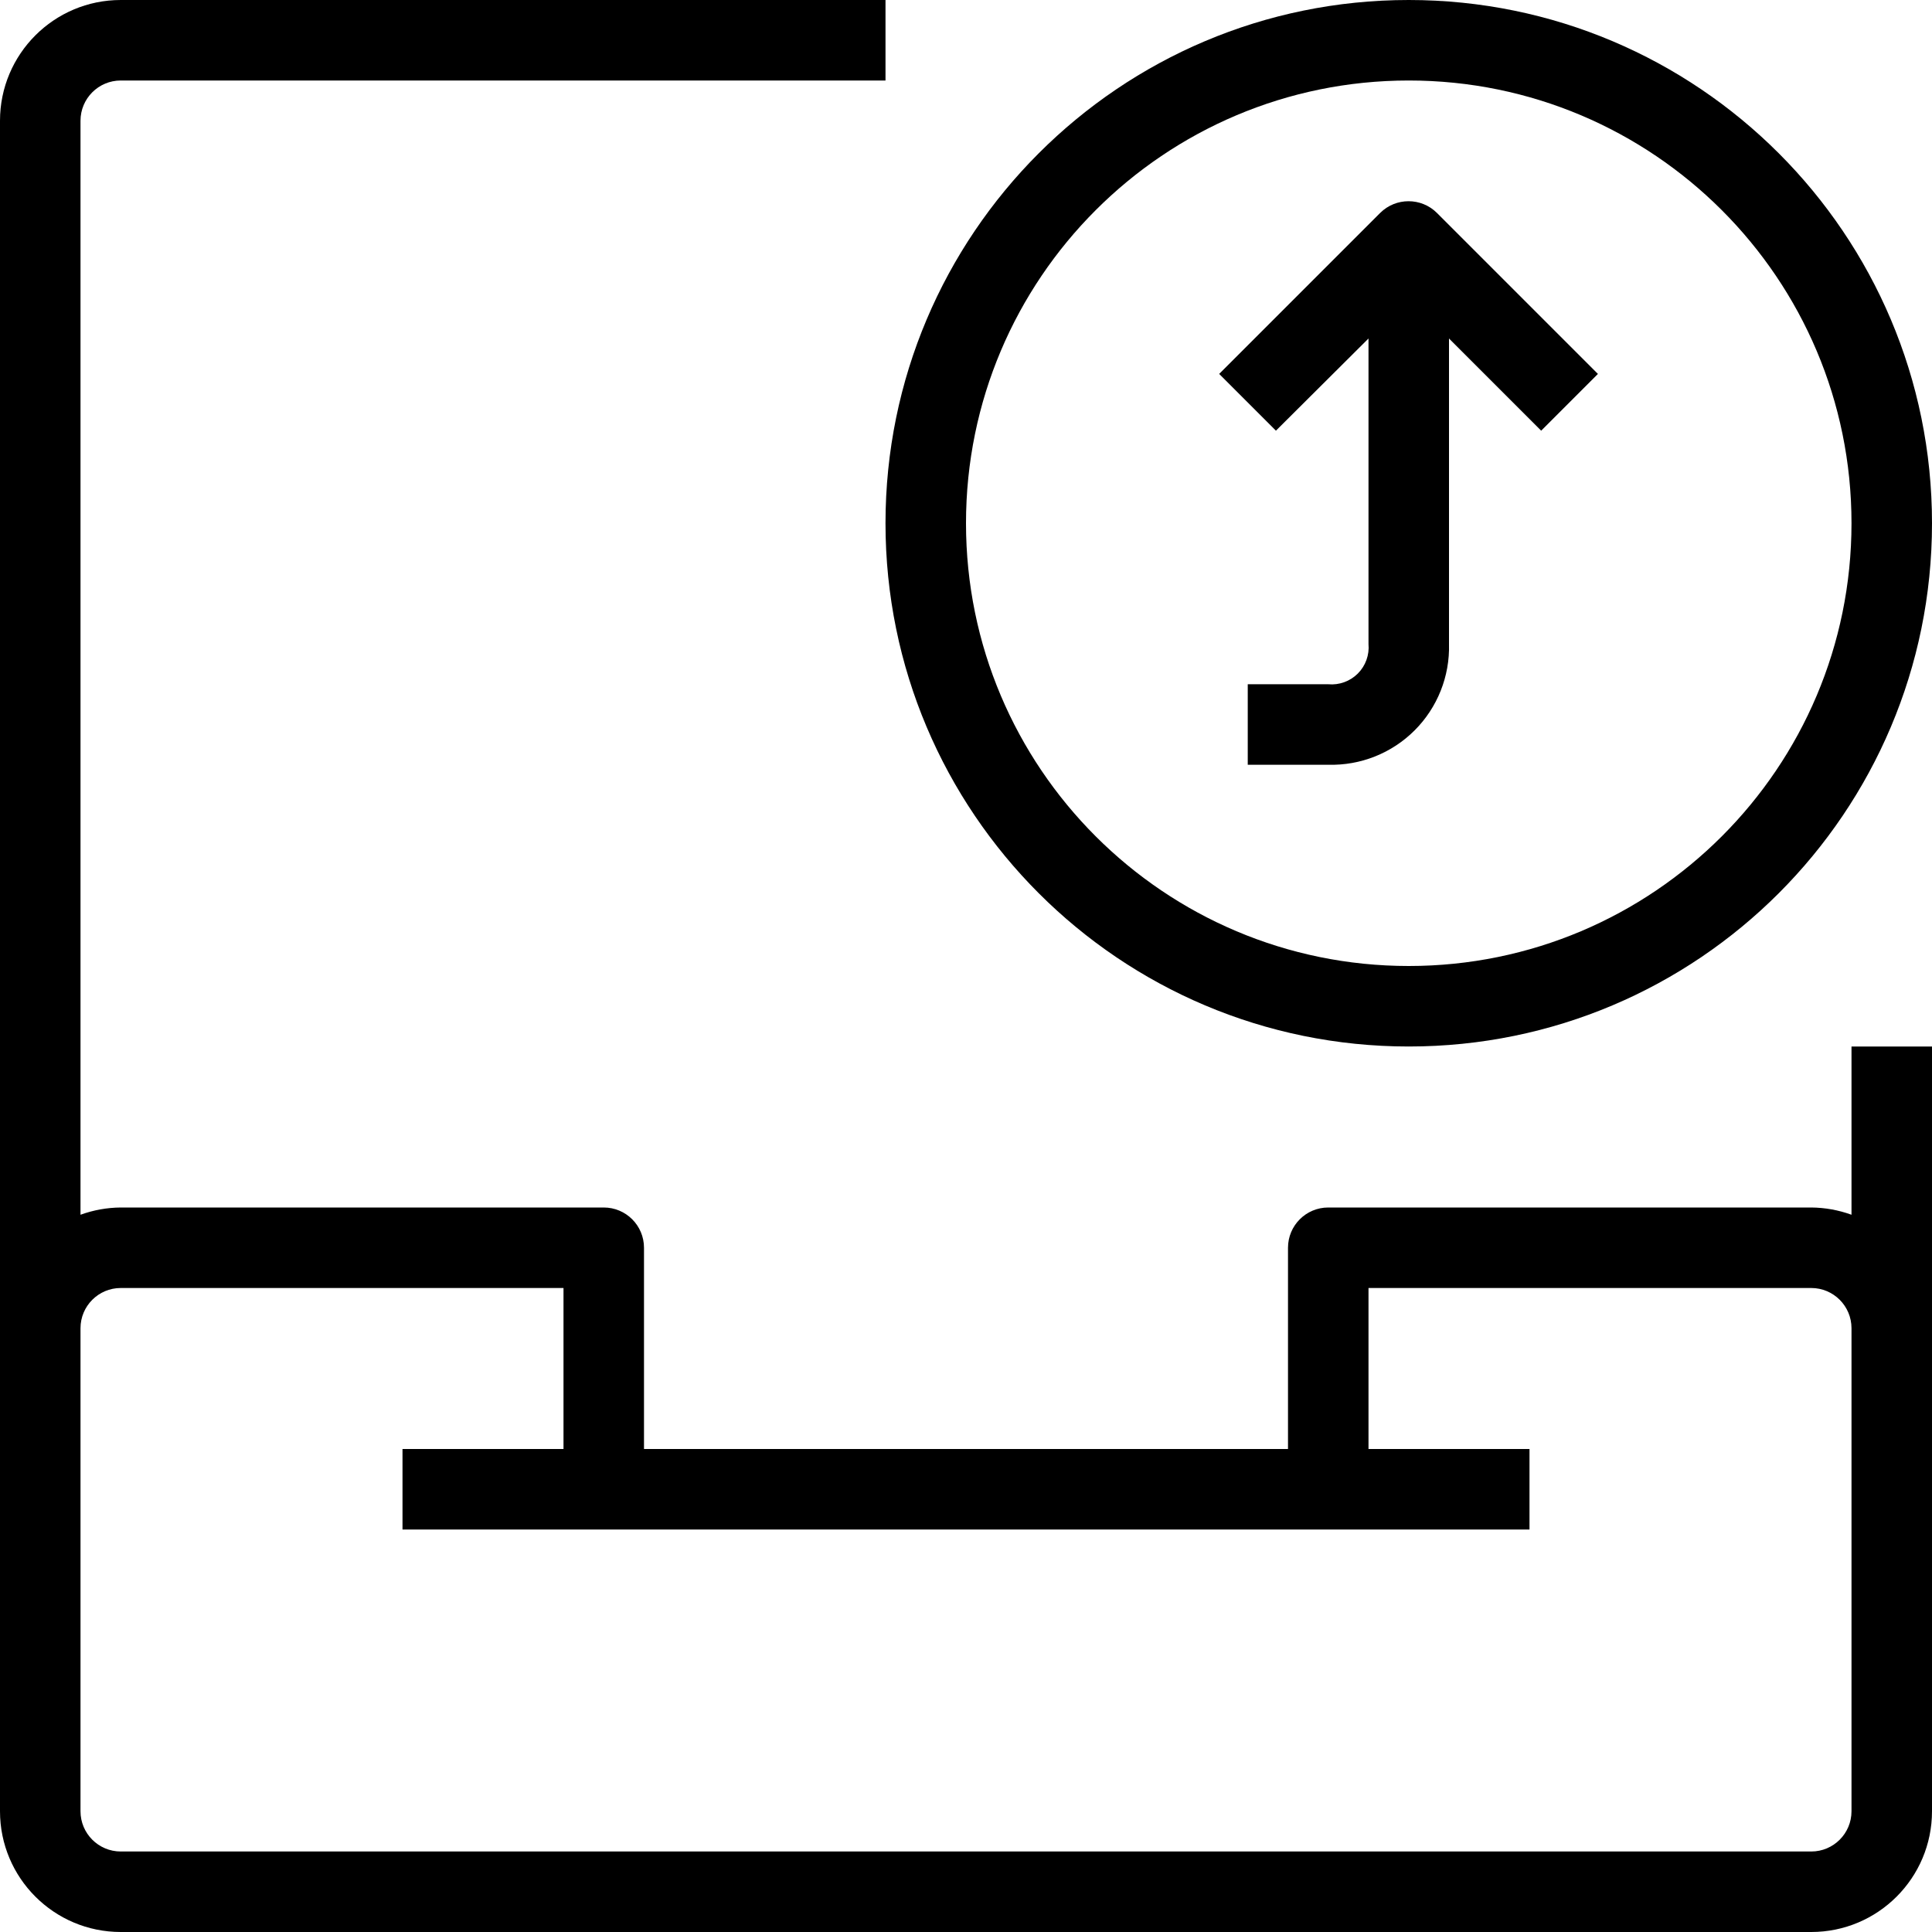
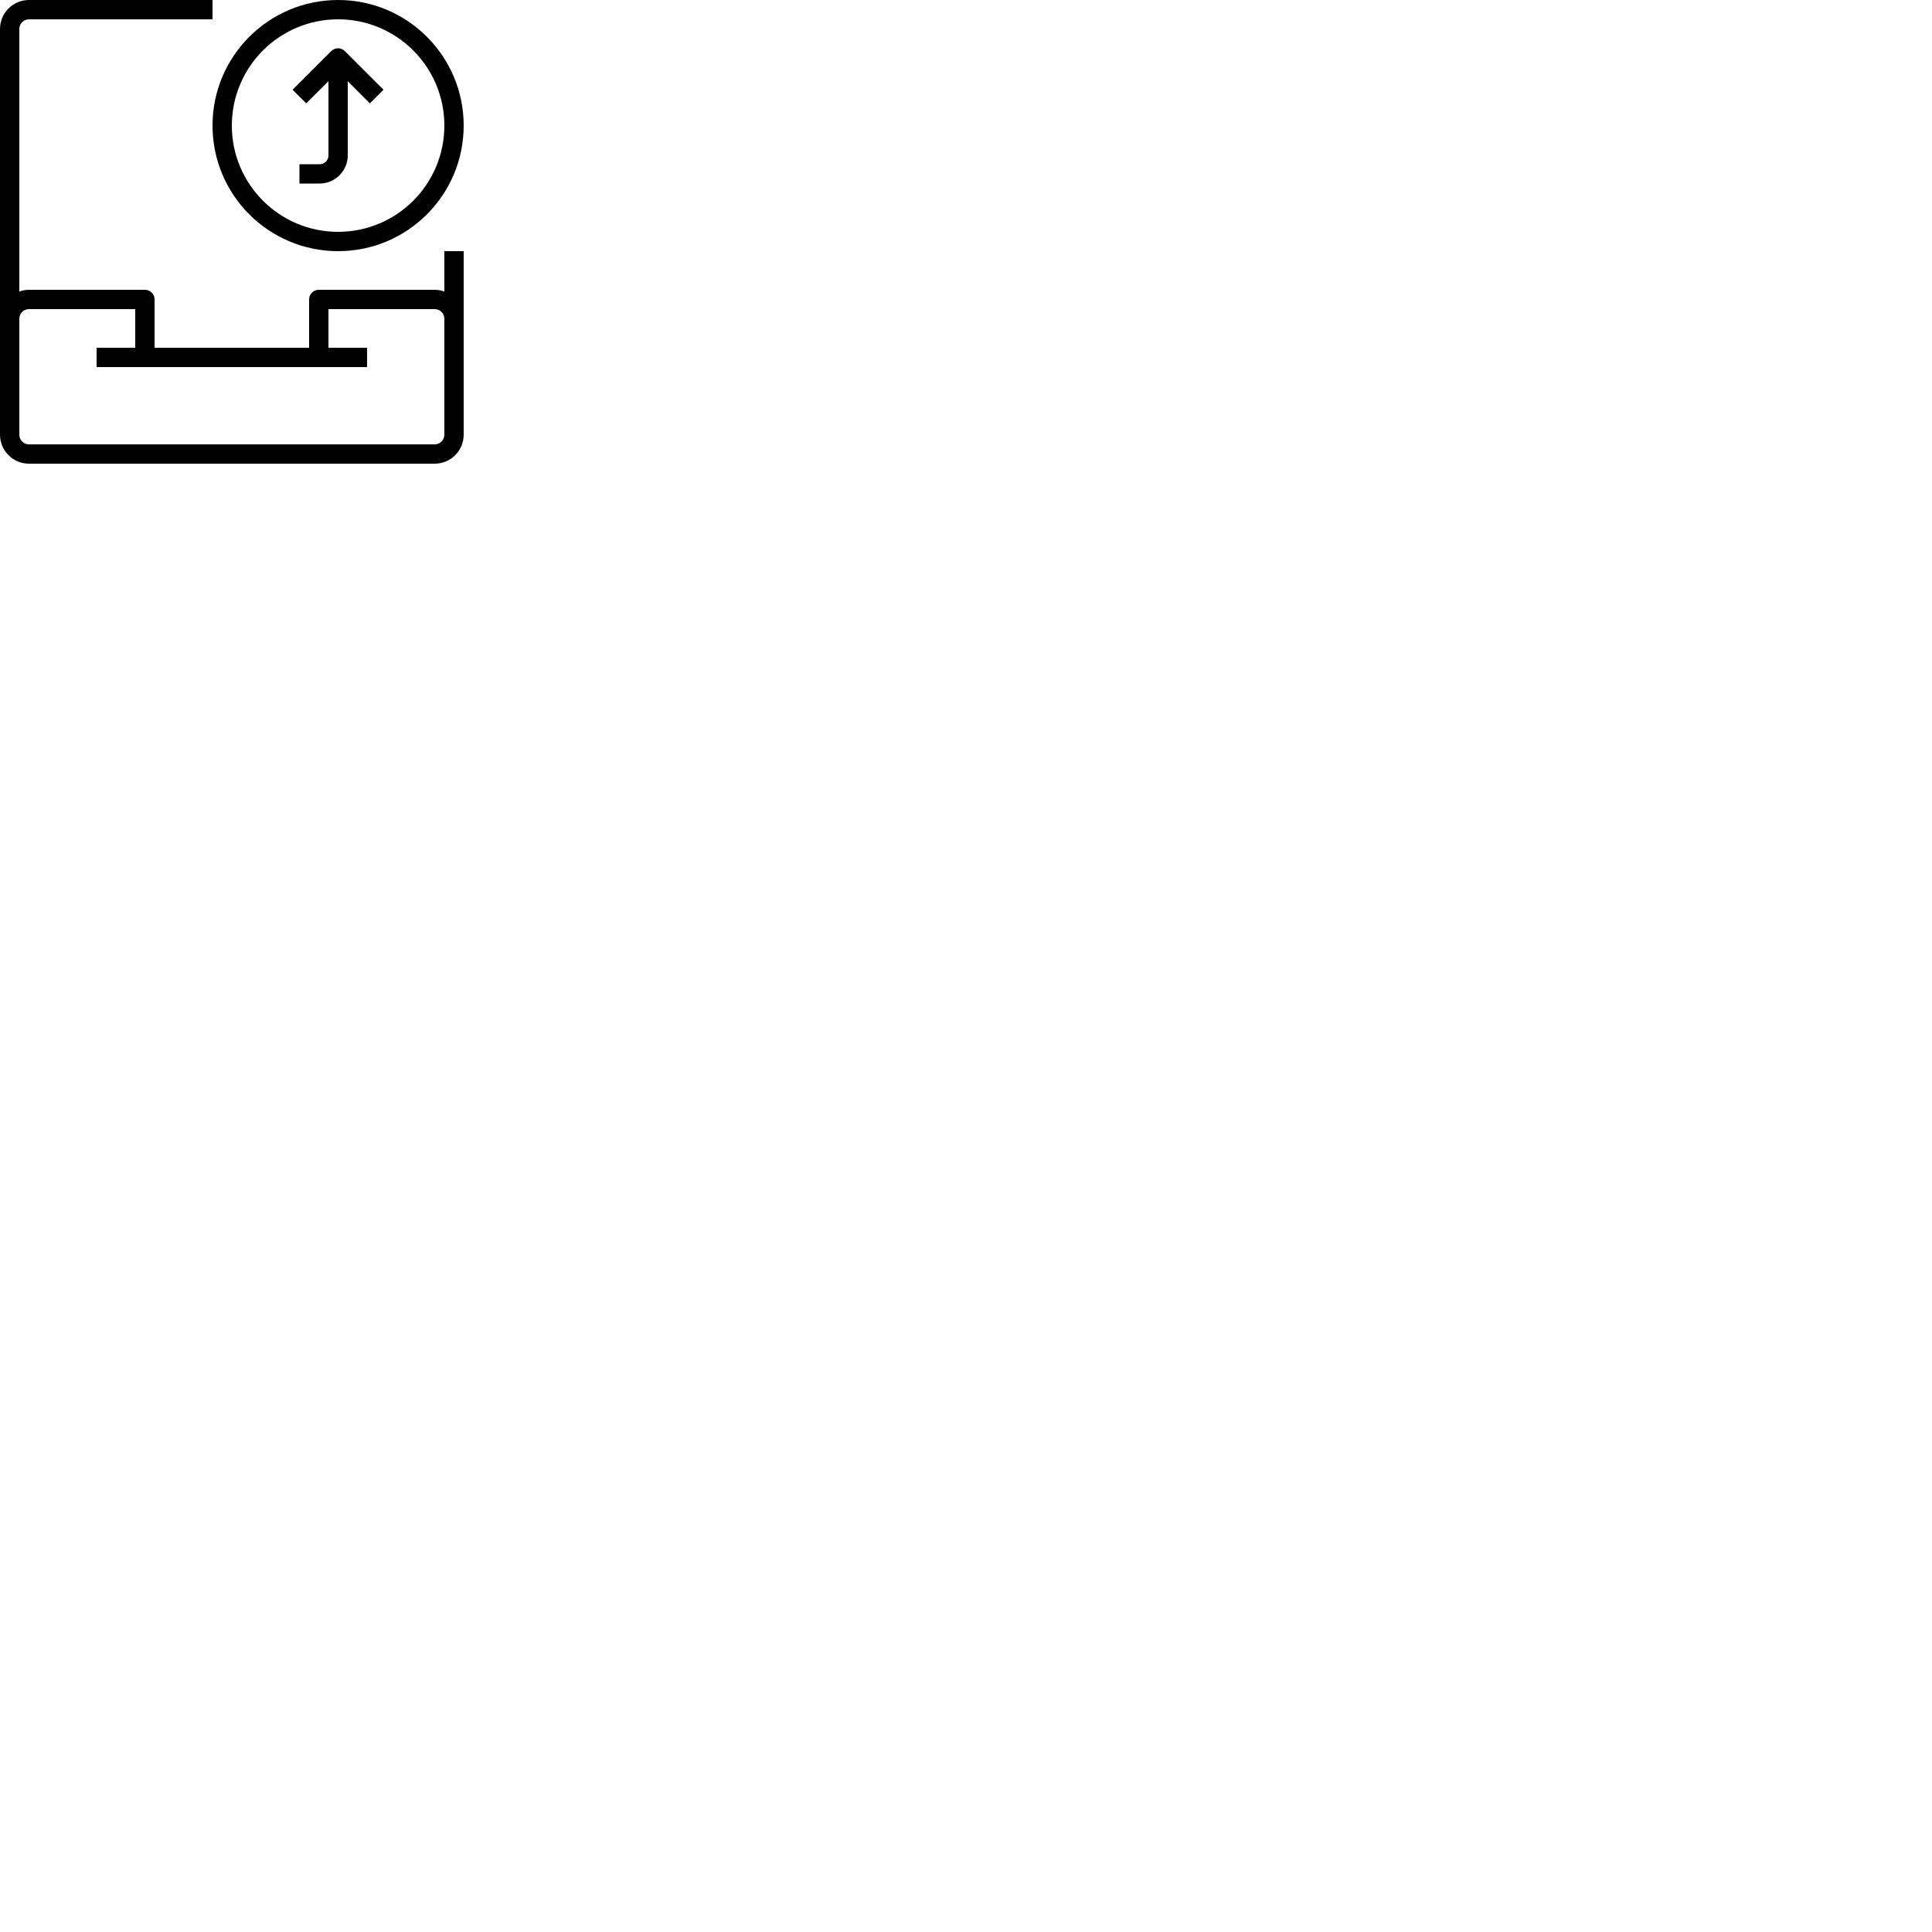
- <svg xmlns="http://www.w3.org/2000/svg" viewBox="0 0 48 48">
+ <svg xmlns="http://www.w3.org/2000/svg" viewBox="0 0 200 200">
  <g data-name="41-Inbox" id="_41-Inbox">
    <path d="M46,30.18A3,3,0,0,0,45,30H33a1,1,0,0,0-1,1v5H16V31a1,1,0,0,0-1-1H3a3,3,0,0,0-1,.18V3A1,1,0,0,1,3,2H22V0H3A3,3,0,0,0,0,3V45a3,3,0,0,0,3,3H45a3,3,0,0,0,3-3V26H46ZM46,45a1,1,0,0,1-1,1H3a1,1,0,0,1-1-1V33a1,1,0,0,1,1-1H14v4H10v2H38V36H34V32H45a1,1,0,0,1,1,1Z" />
    <path d="M35,26A13,13,0,1,0,22,13,13,13,0,0,0,35,26ZM35,2A11,11,0,1,1,24,13,11,11,0,0,1,35,2Z" />
    <path d="M34,8.41V16a.92.92,0,0,1-1,1H31v2h2a2.92,2.92,0,0,0,3-3V8.41l2.29,2.29,1.41-1.41-4-4a1,1,0,0,0-1.41,0l-4,4,1.41,1.41Z" />
  </g>
</svg>
